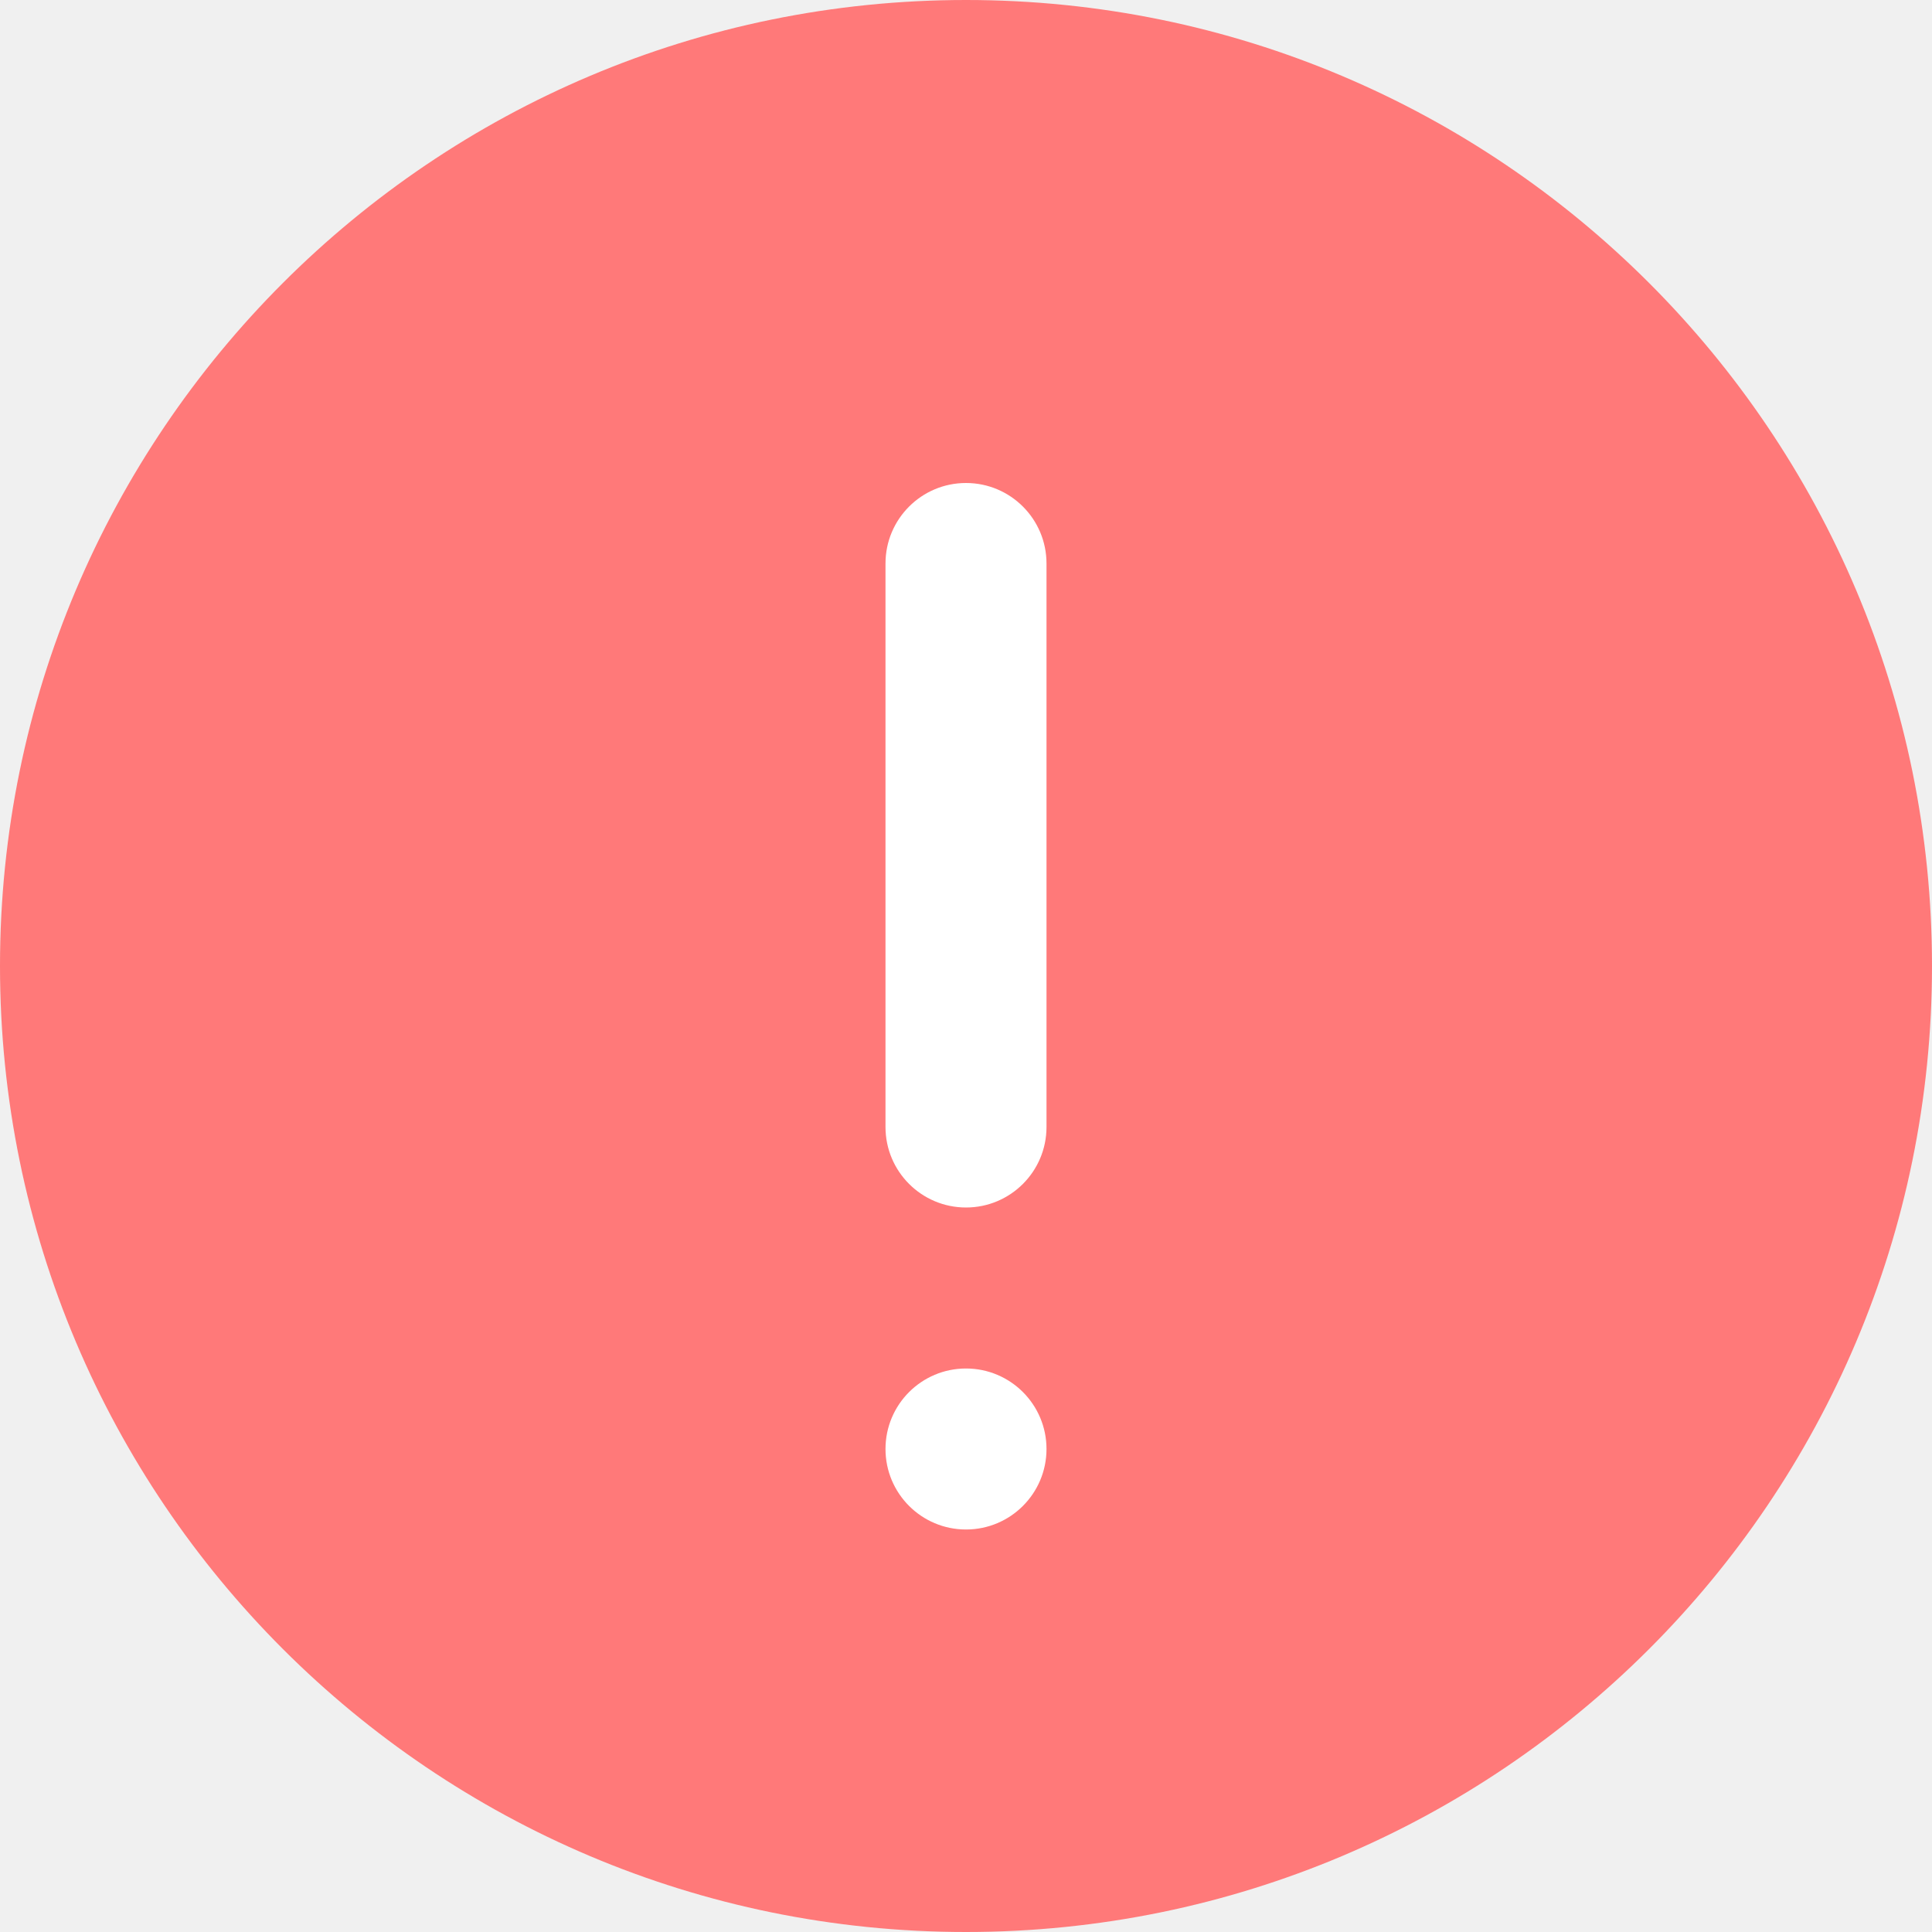
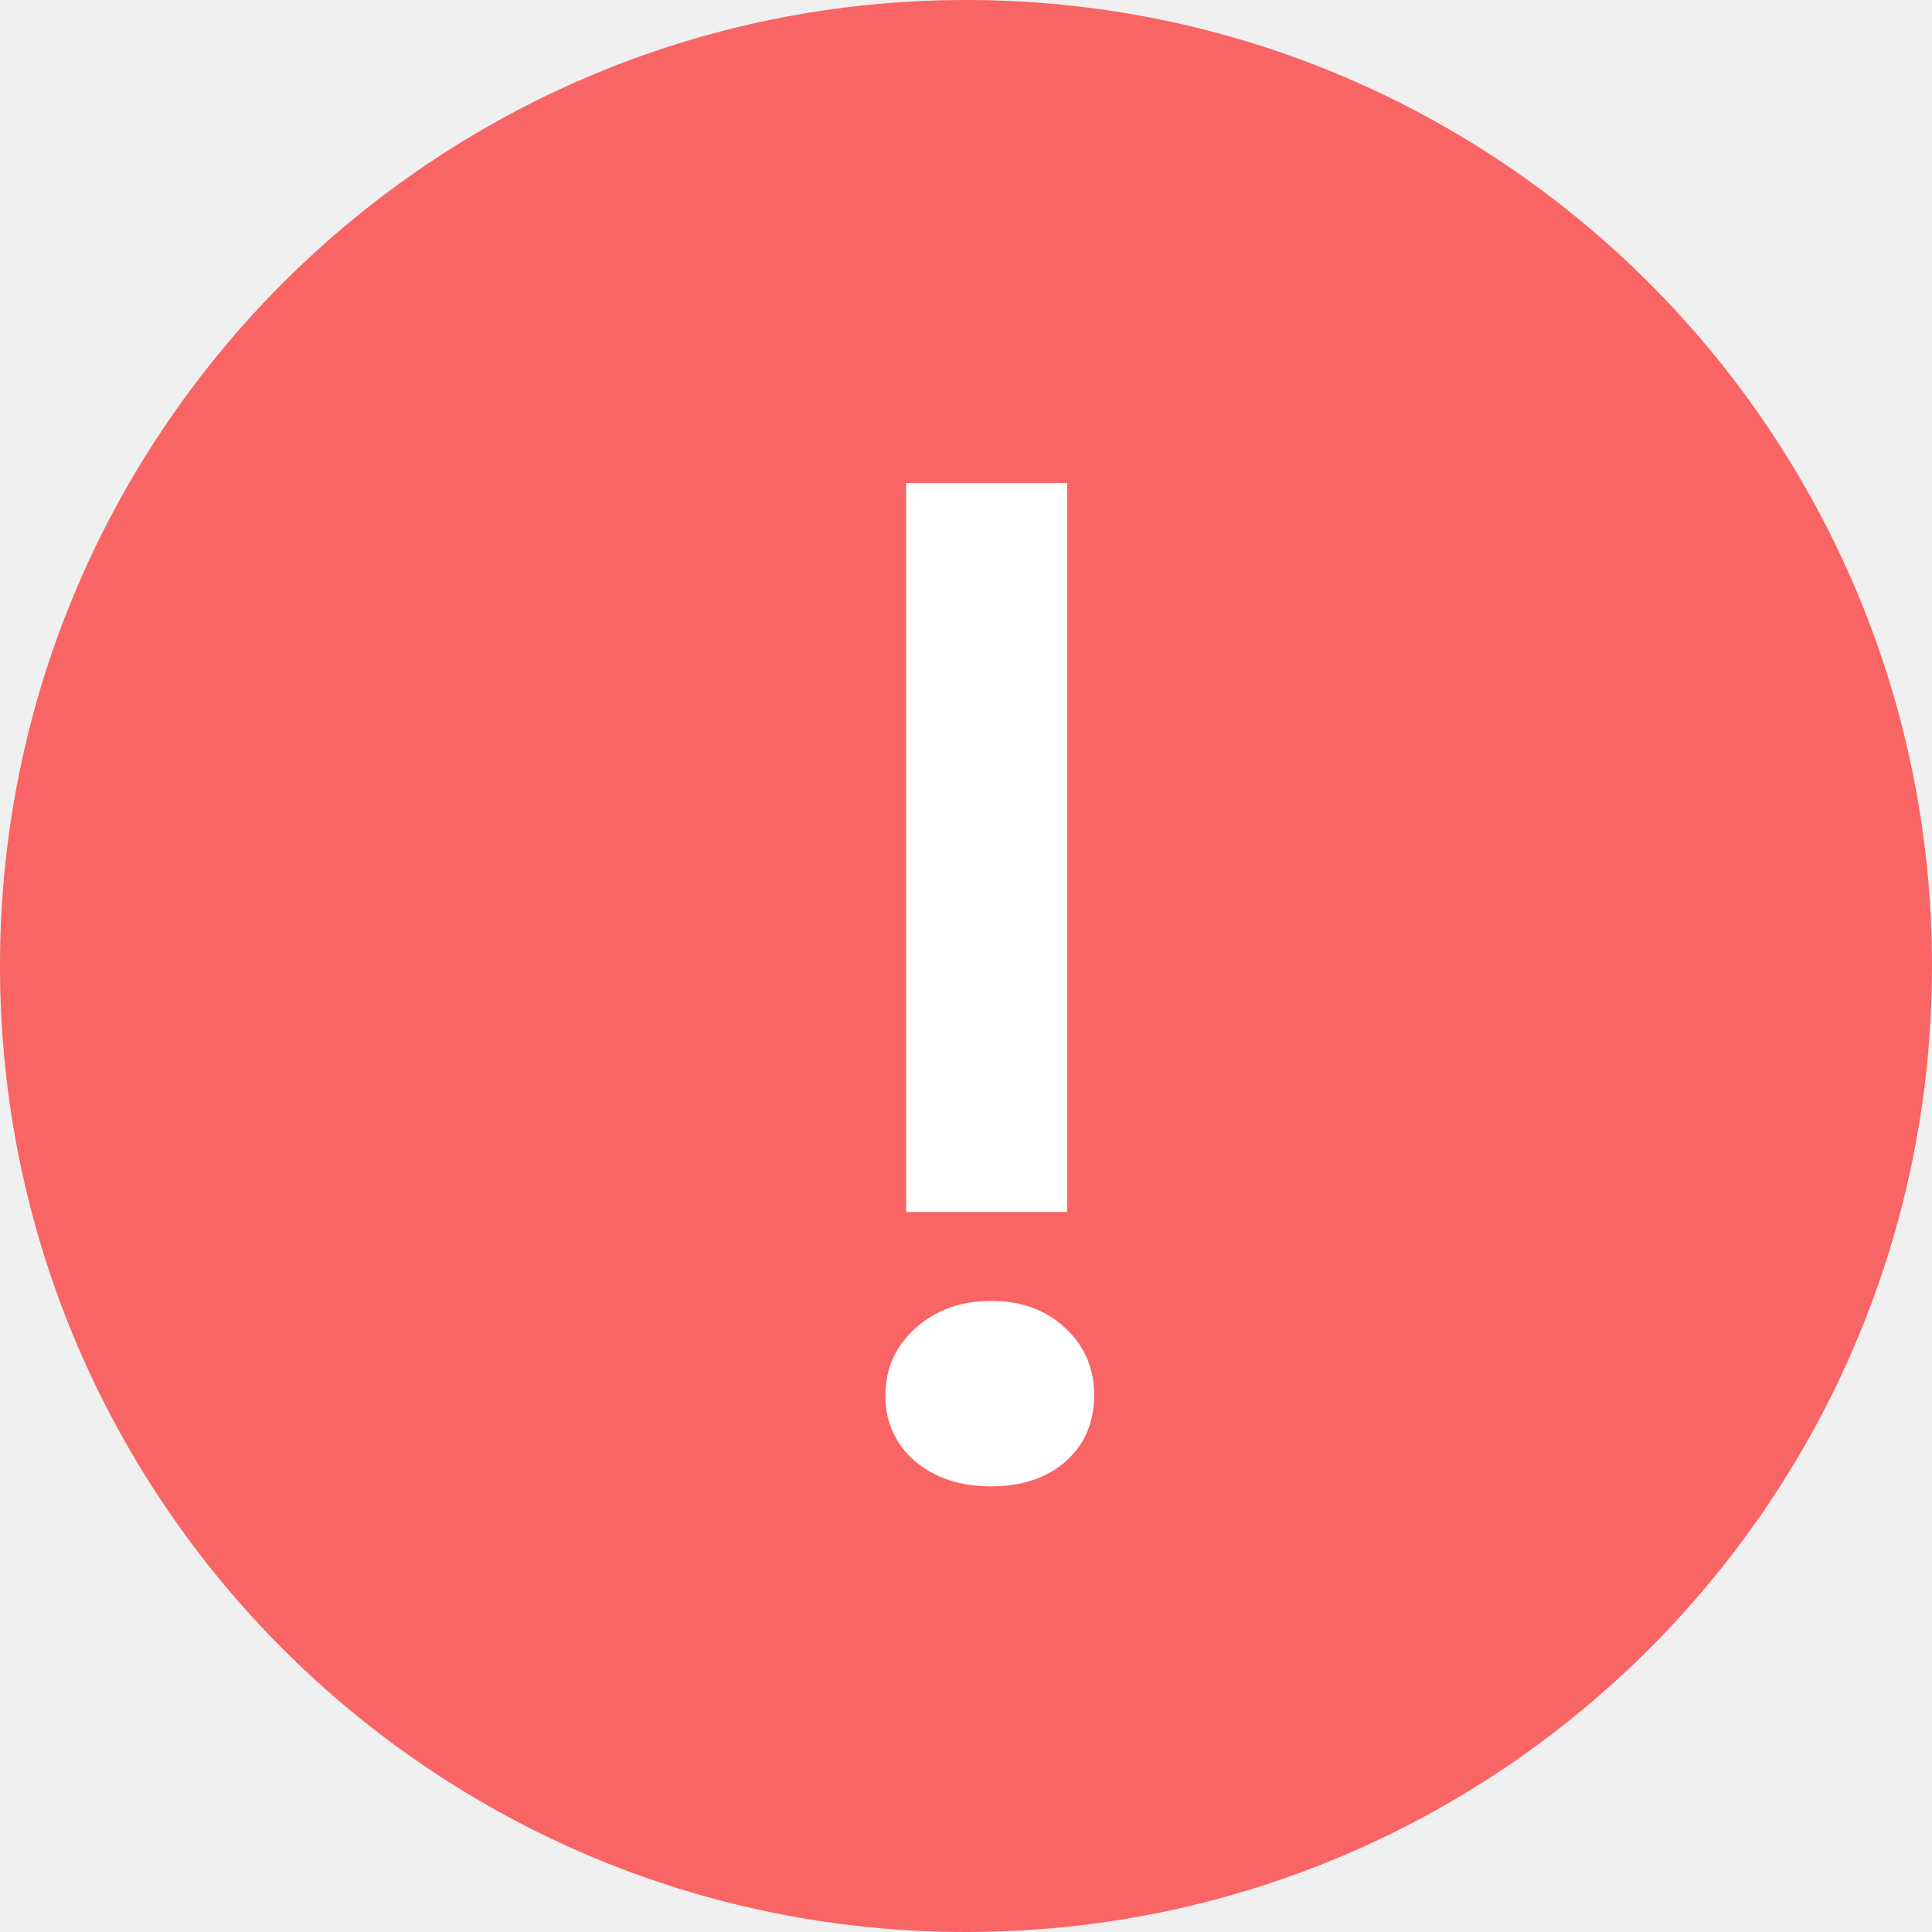
<svg xmlns="http://www.w3.org/2000/svg" width="24" height="24">
  <g fill="none" fill-rule="evenodd">
-     <circle fill="#FF7979" cx="12" cy="12" r="12" />
-     <rect fill="#FFF" x="11" y="6" width="2" height="9" rx="1" />
-     <rect fill="#FFF" x="11" y="17" width="2" height="2" rx="1" />
+     <circle cx="12" cy="12" r="12" fill="#F96464" />
+     <path fill="#FFF" fill-rule="nonzero" d="M13.256 6v9.056h-2V6h2zm-.944 12.464c-.384 0-.699-.104-.944-.312a1.027 1.027 0 0 1-.368-.824c0-.33.125-.608.376-.832.25-.224.563-.336.936-.336.373 0 .68.112.92.336.24.224.36.501.36.832 0 .341-.117.616-.352.824-.235.208-.544.312-.928.312z" />
  </g>
</svg>
